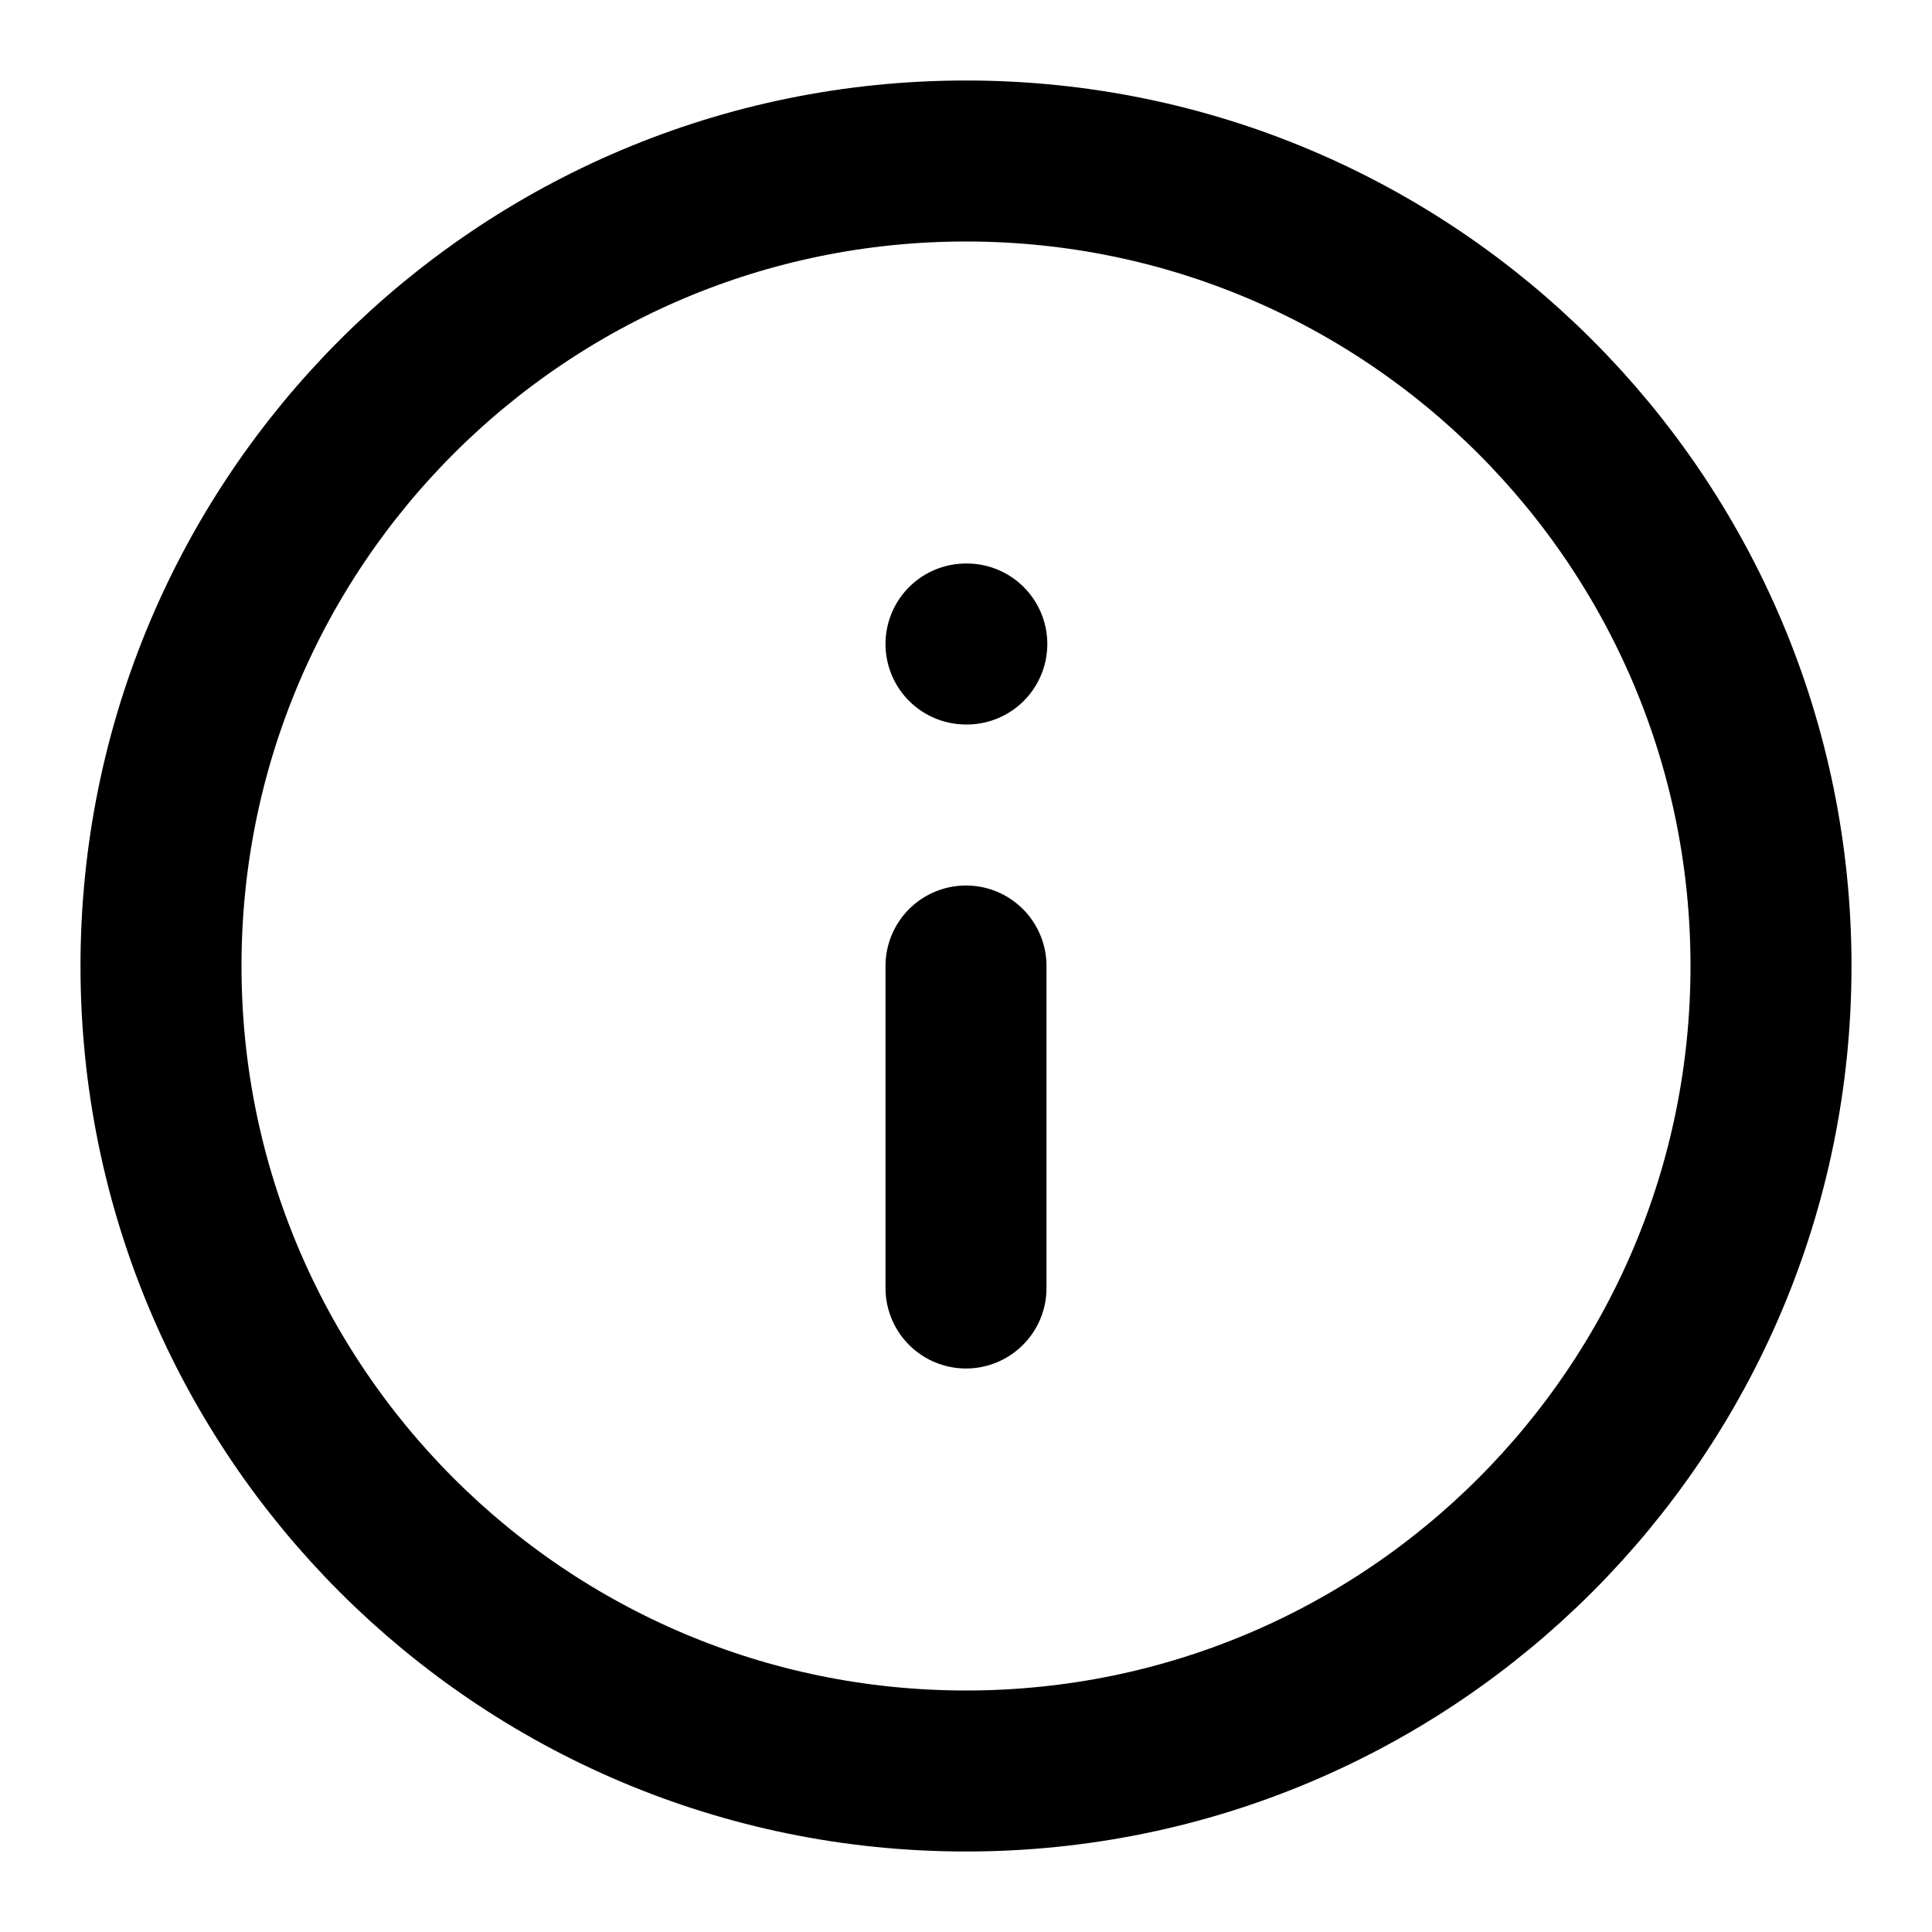
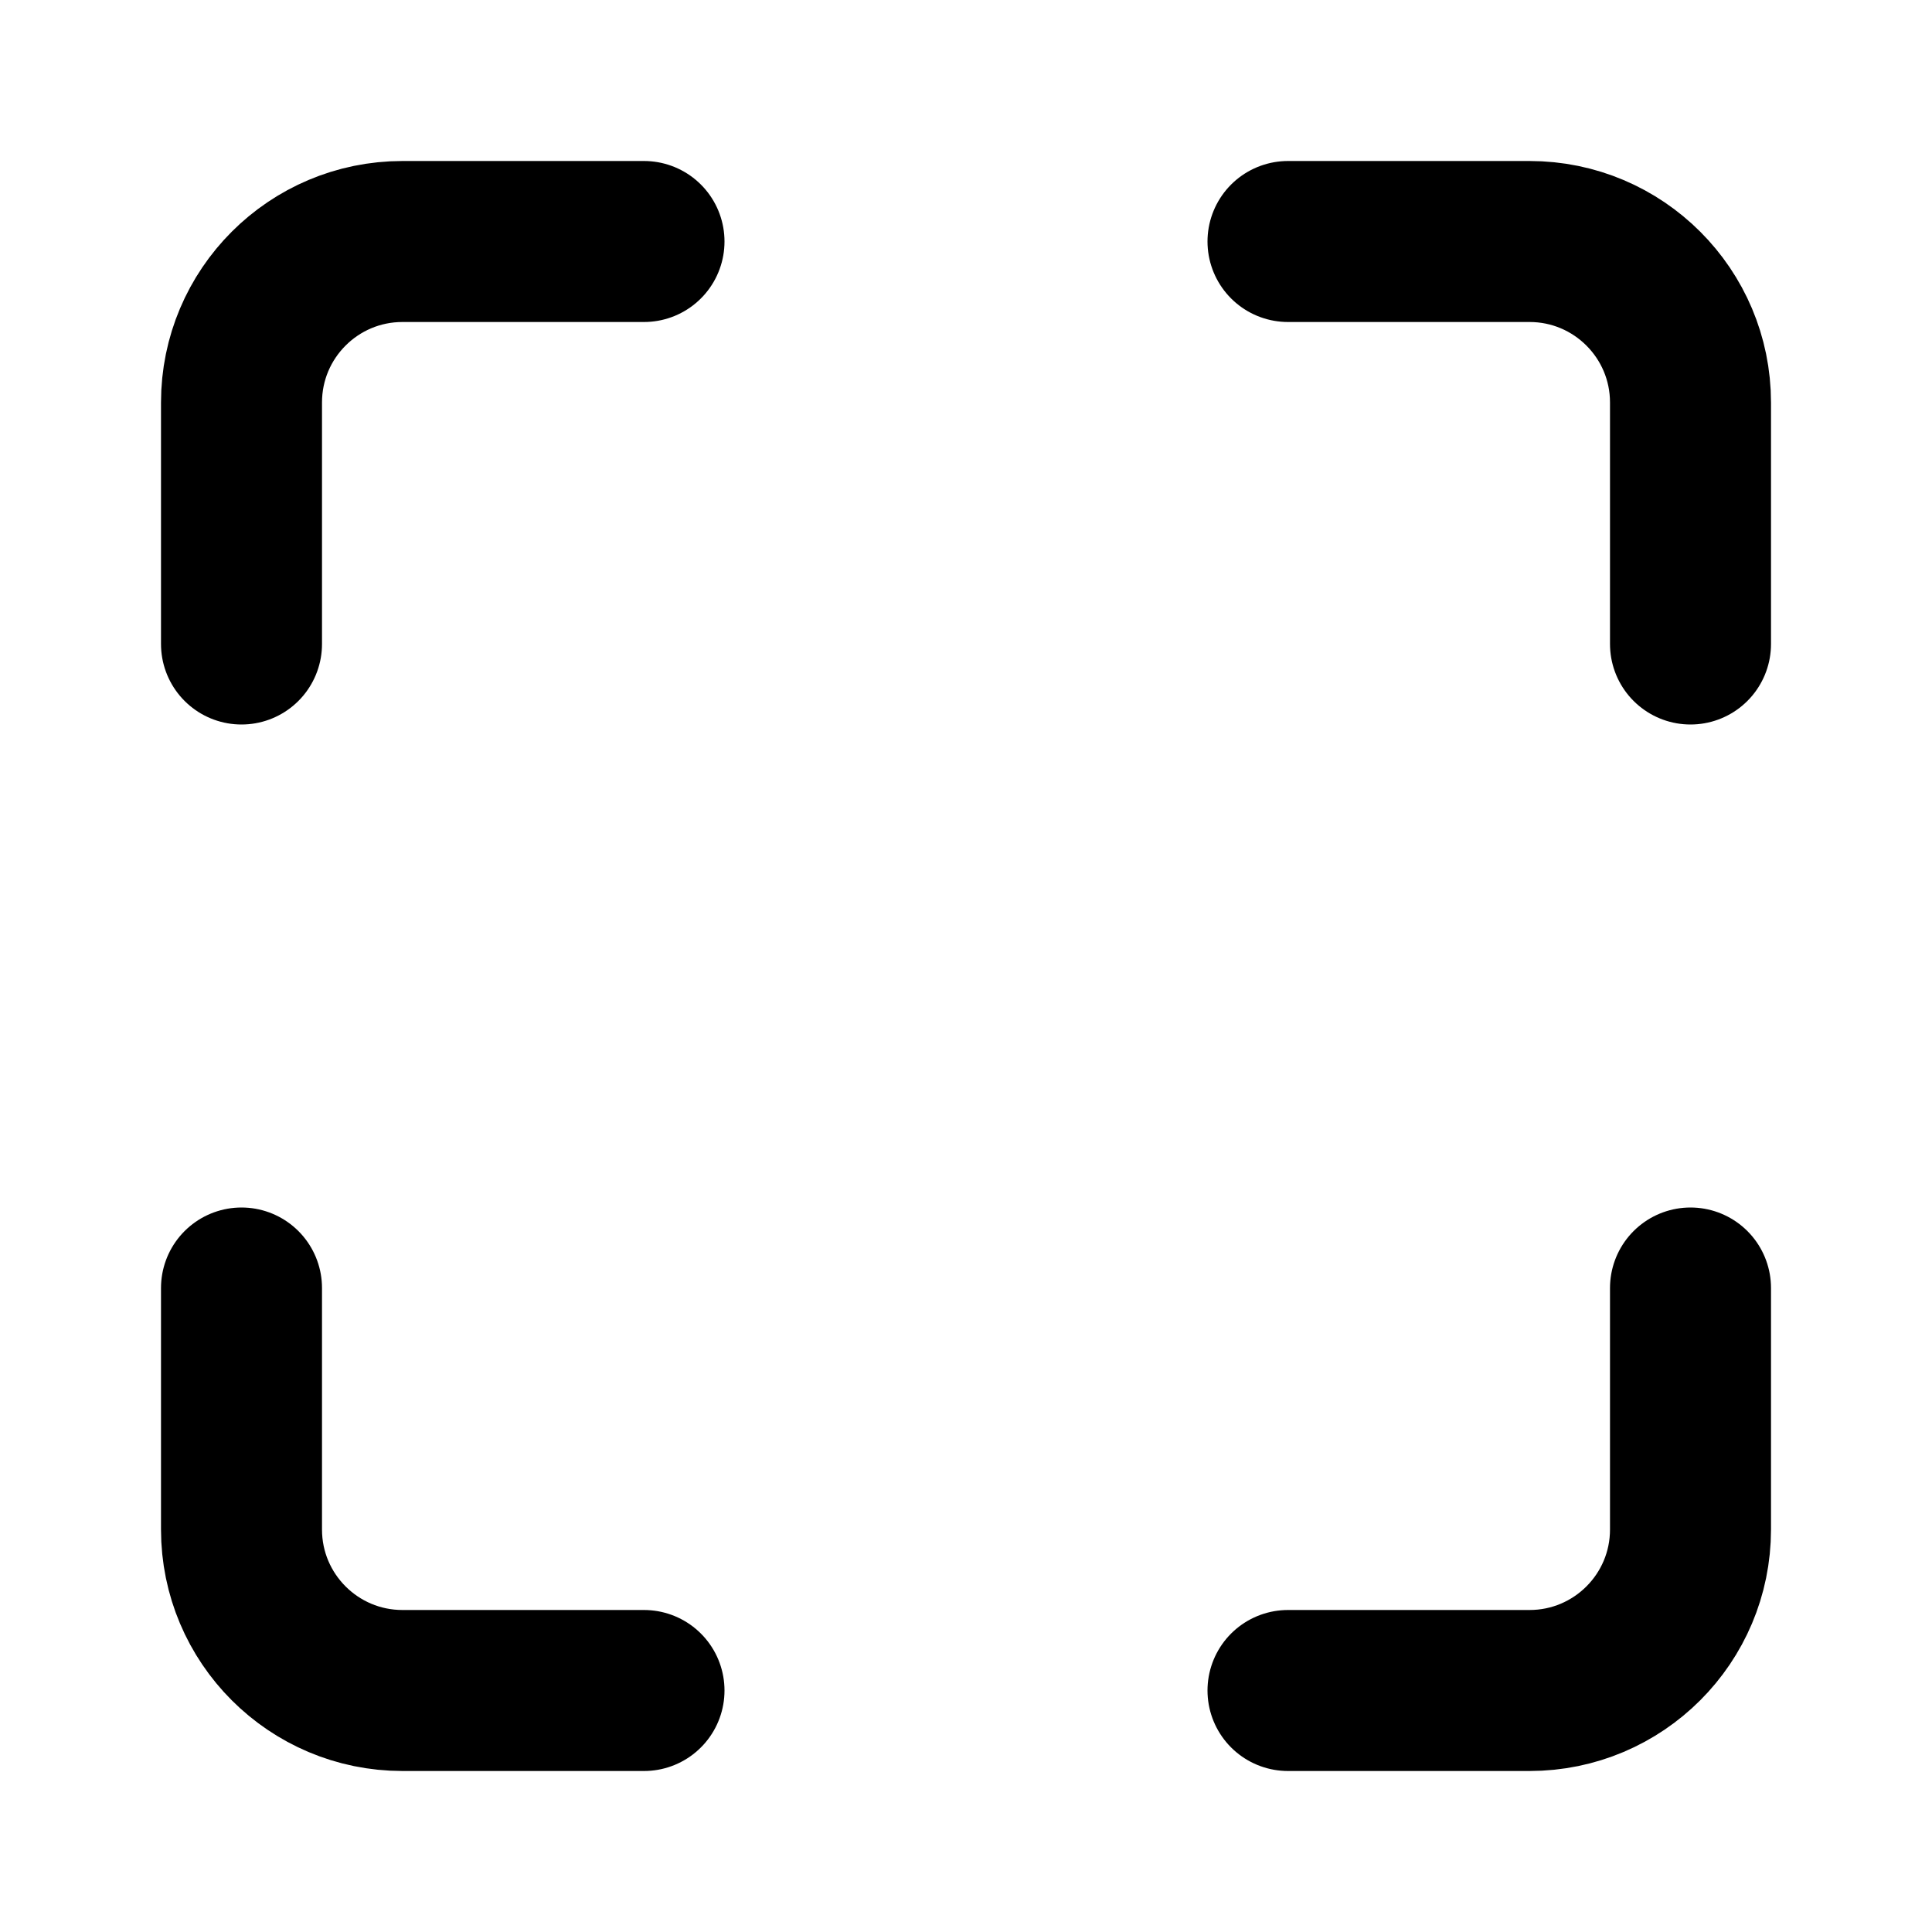
<svg xmlns="http://www.w3.org/2000/svg" width="24" height="24" viewBox="0 0 24 24" fill="none" stroke="currentColor" stroke-width="2" stroke-linecap="round" stroke-linejoin="round">
-   <circle cx="12" cy="12" r="10" />
-   <path d="M12 16v-4" />
-   <path d="M12 8h.01" />
+   <path d="M8 3H5a2 2 0 0 0-2 2v3" />
+   <path d="M21 8V5a2 2 0 0 0-2-2h-3" />
+   <path d="M16 21h3a2 2 0 0 0 2-2v-3" />
+   <path d="M3 16v3a2 2 0 0 0 2 2h3" />
</svg>
